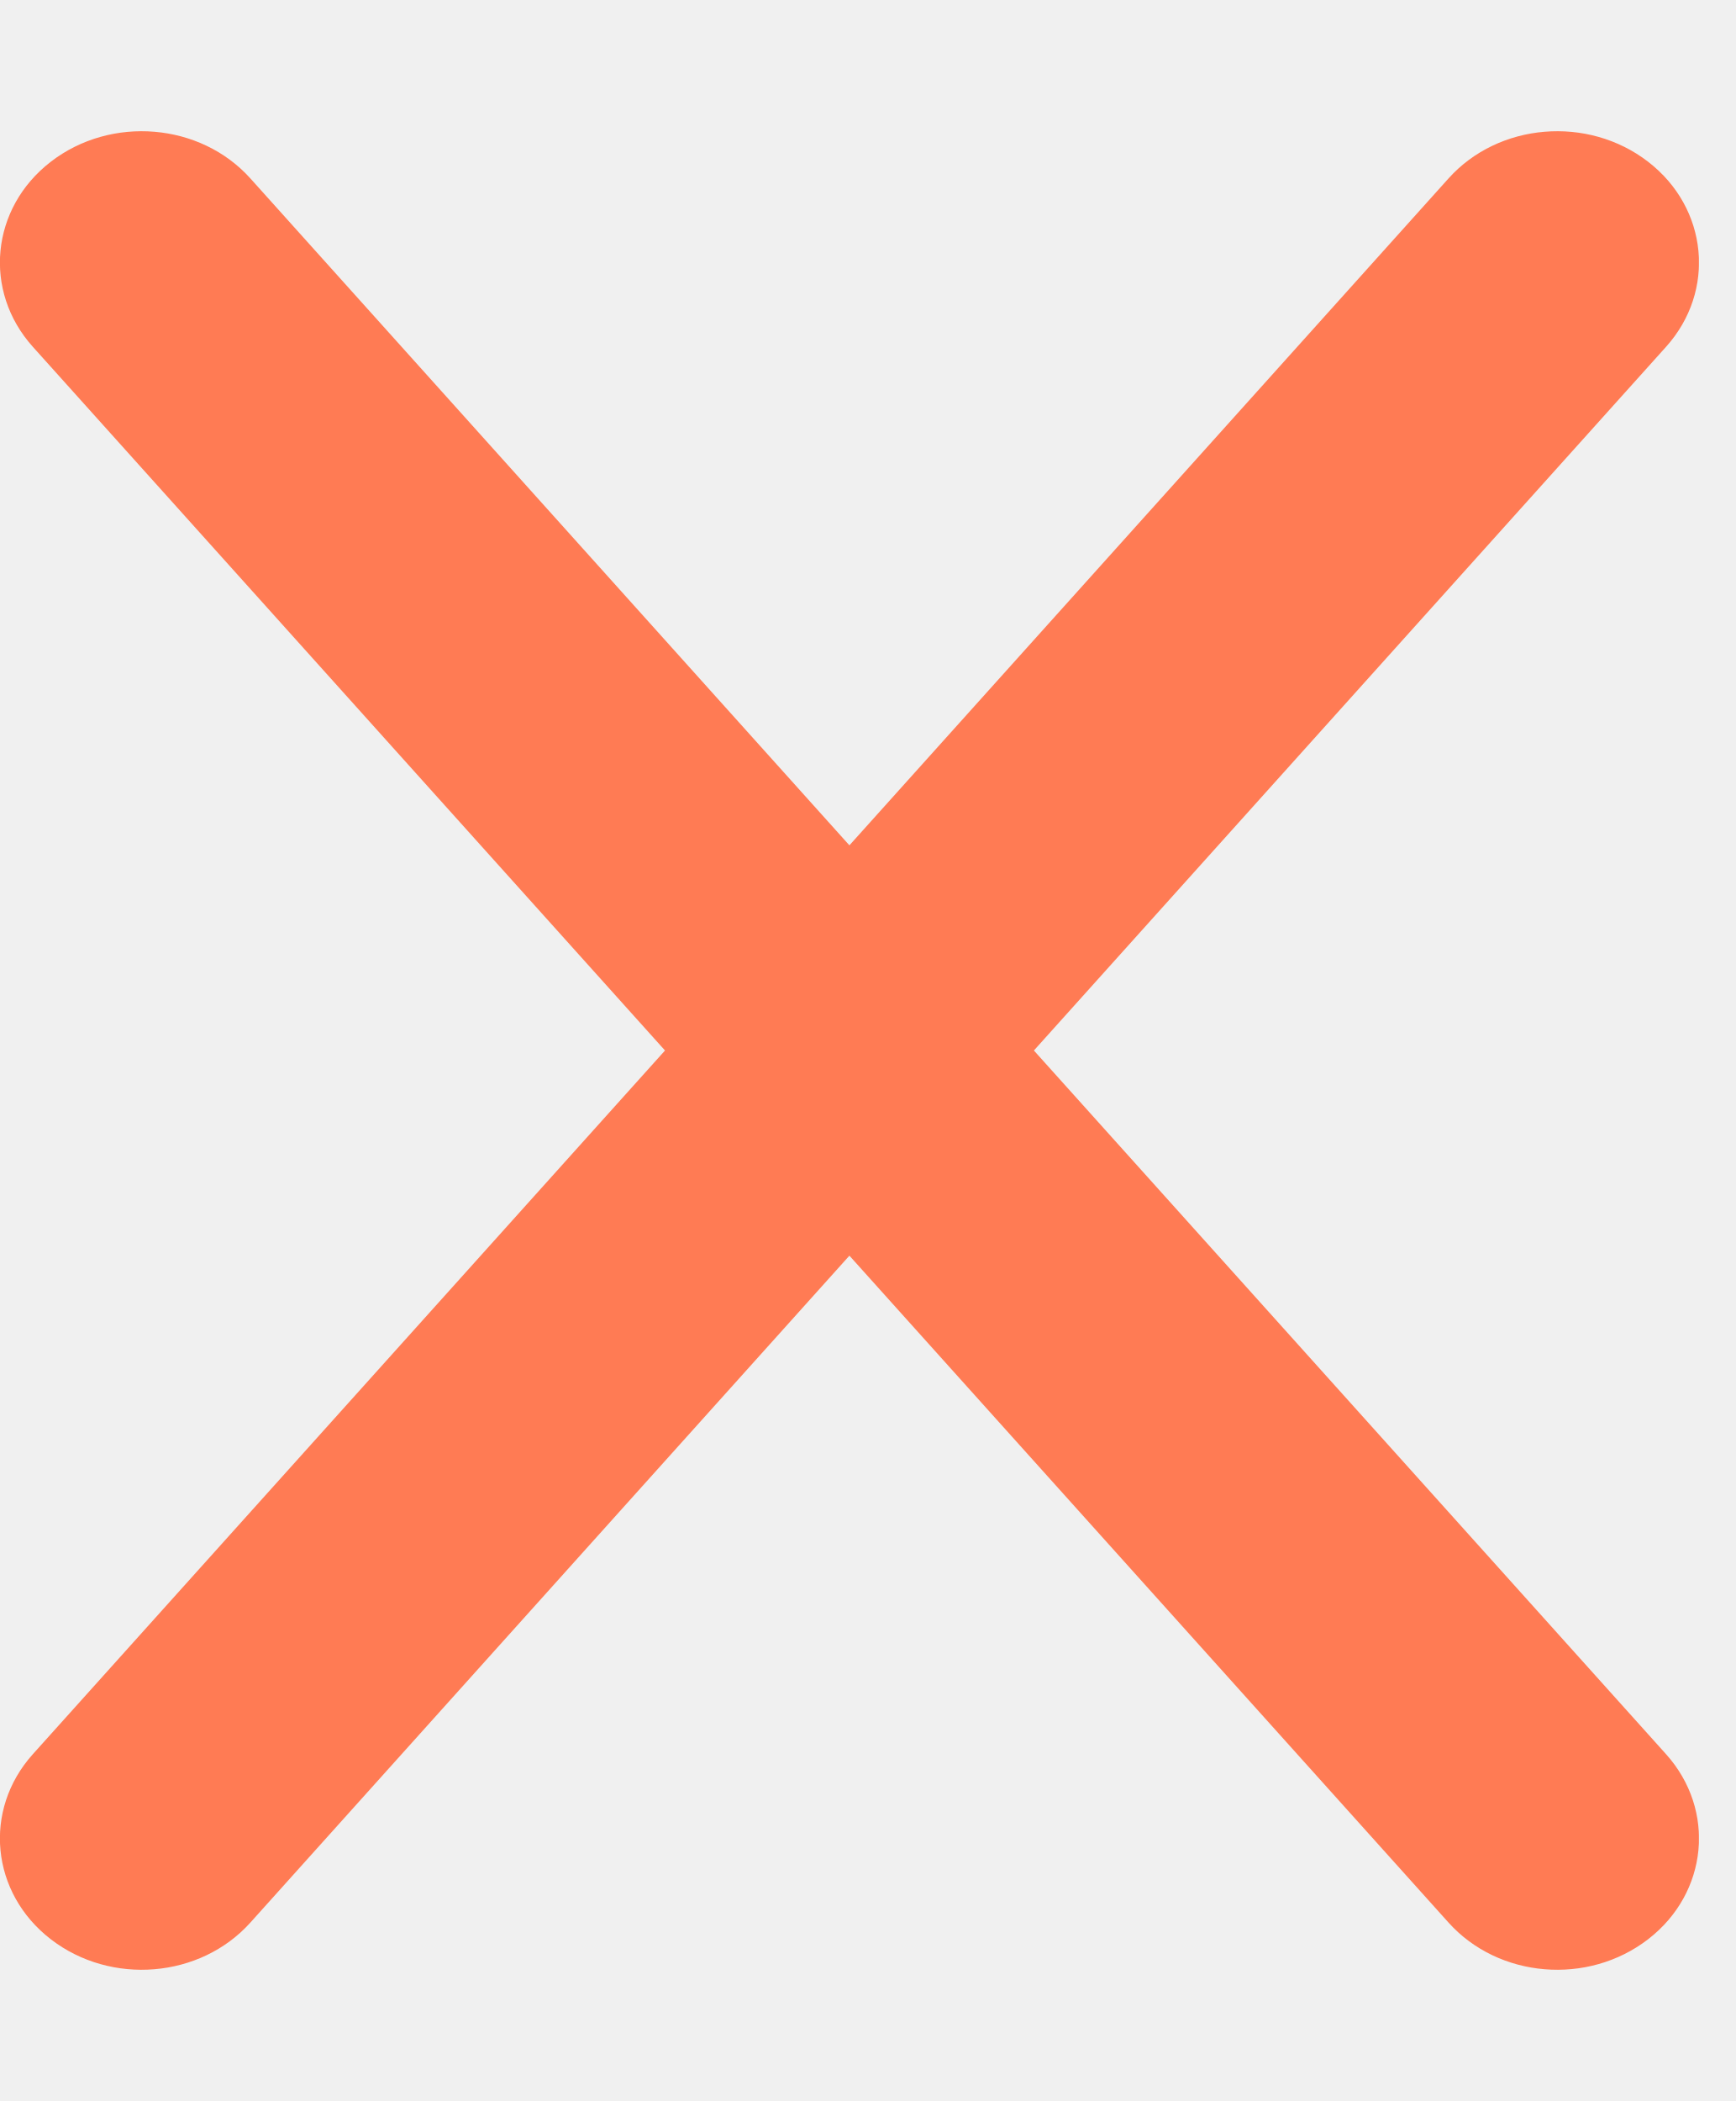
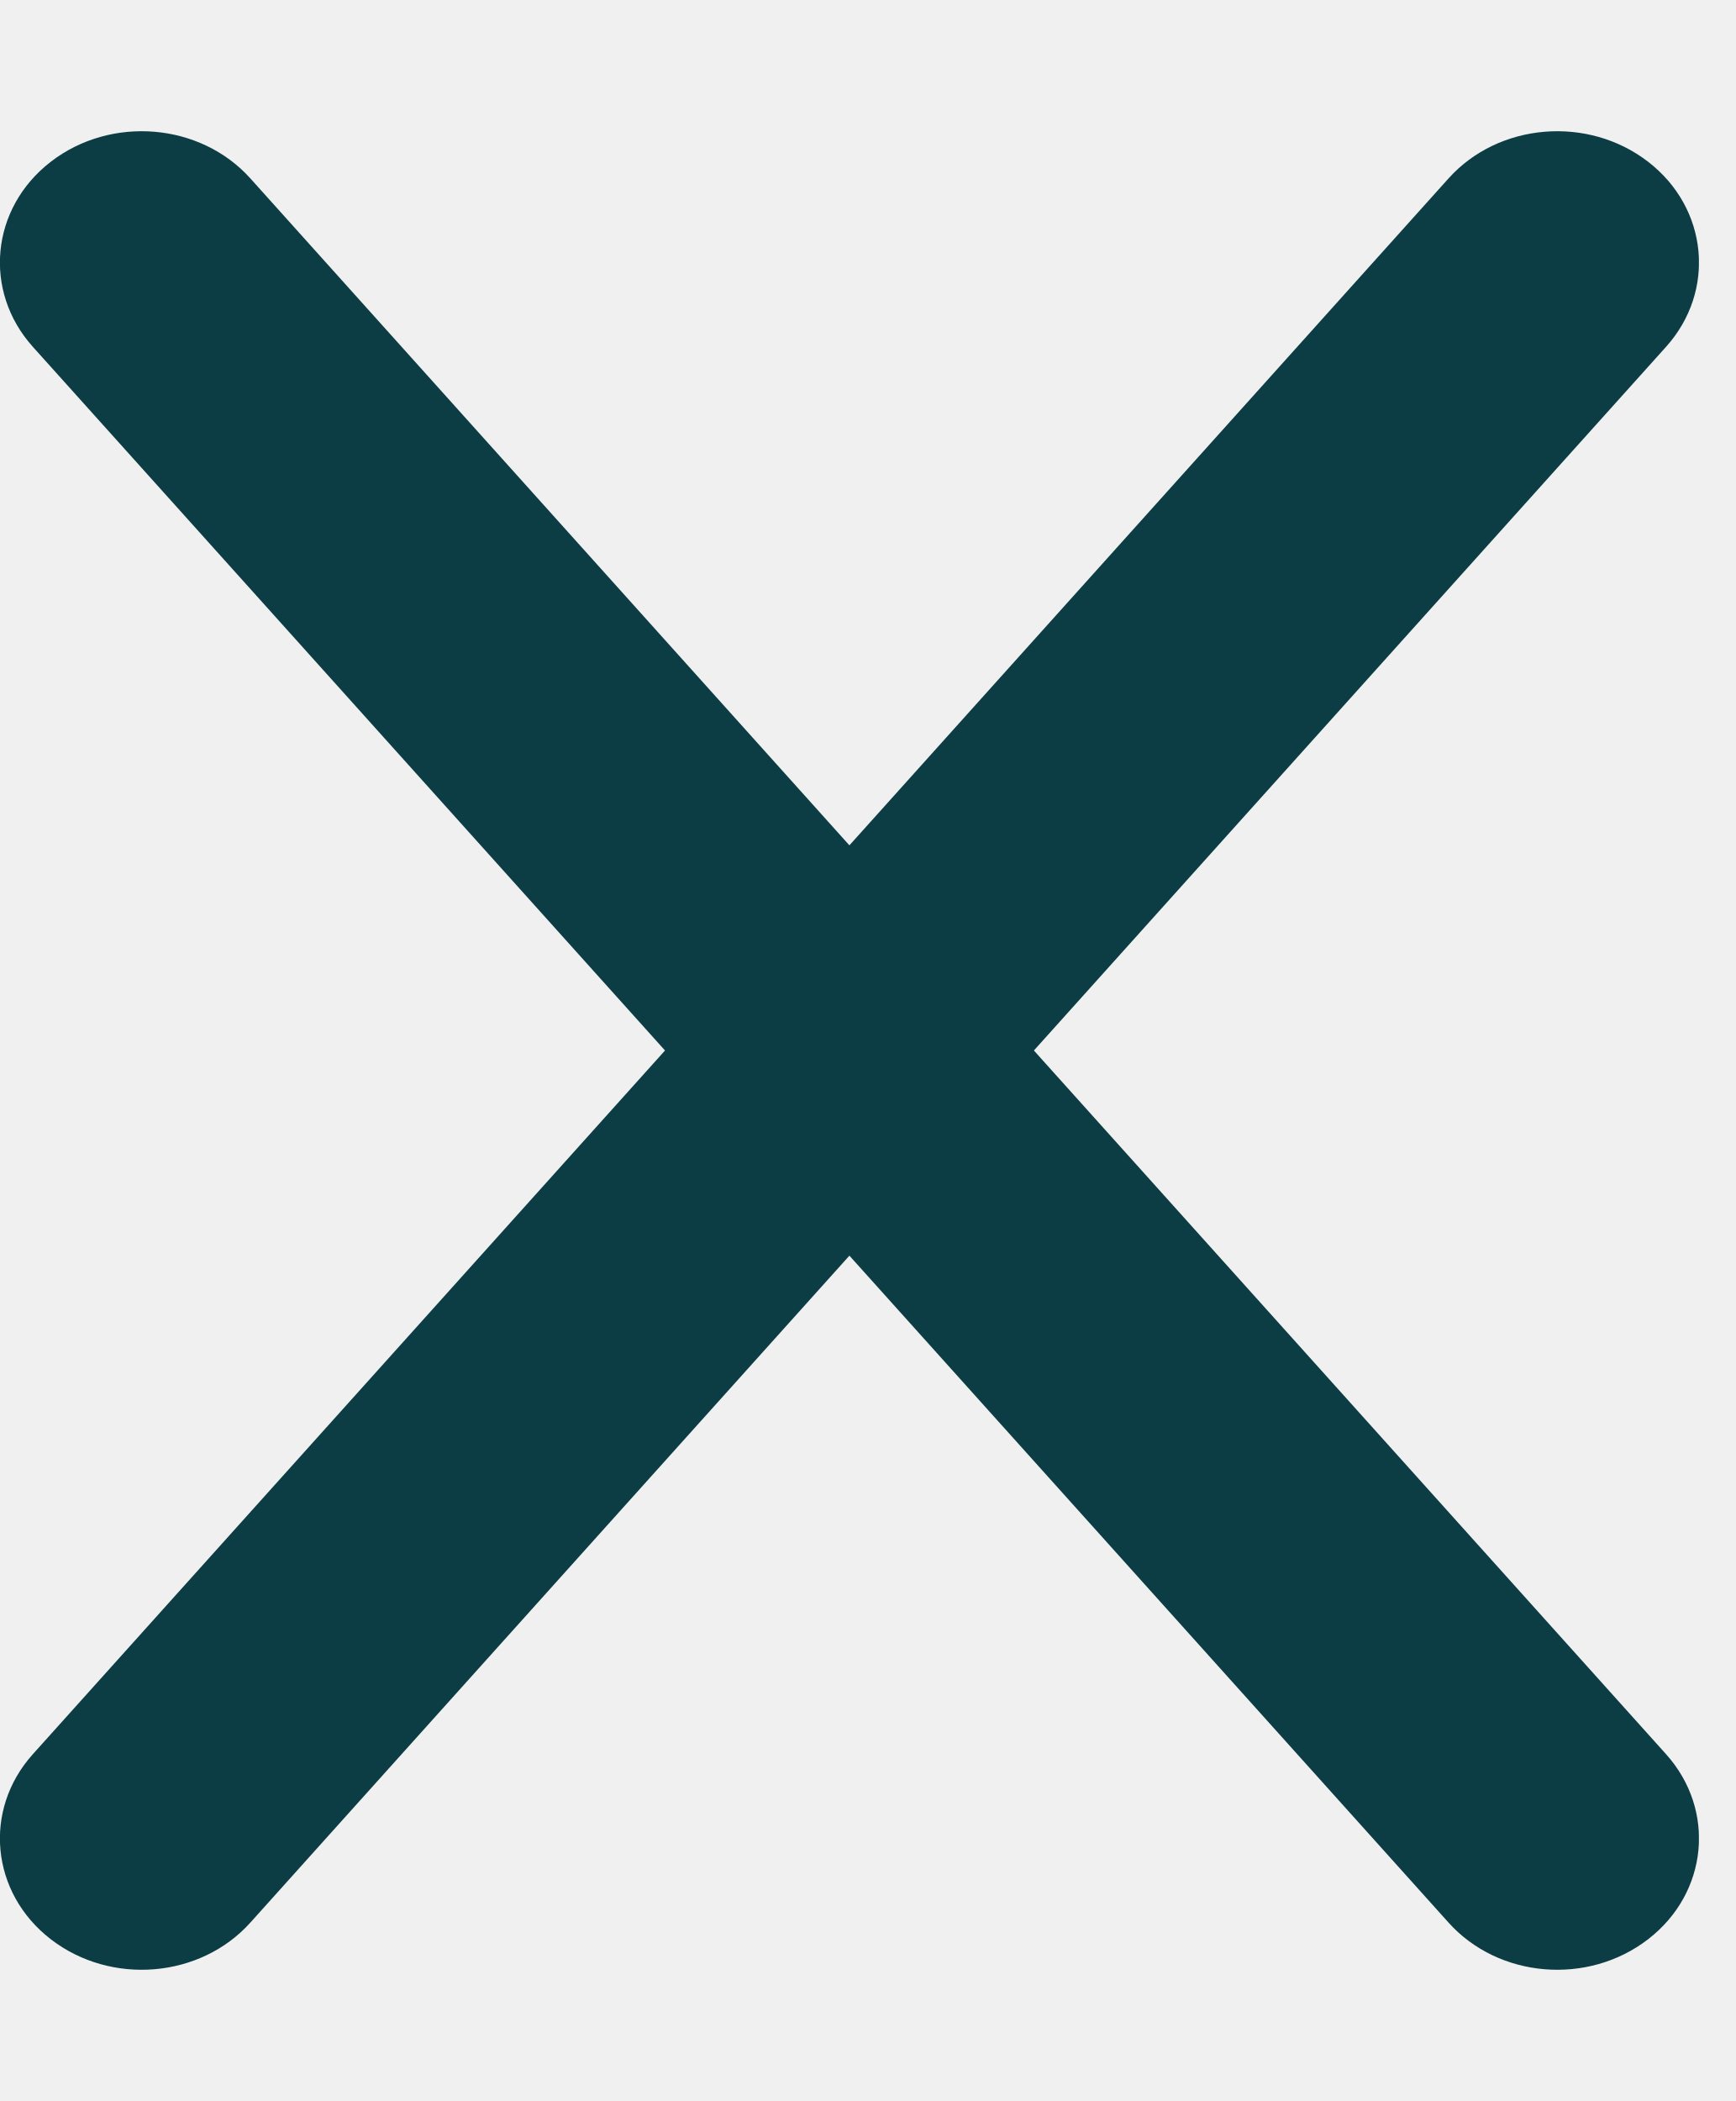
<svg xmlns="http://www.w3.org/2000/svg" width="19" height="23" viewBox="0 0 19 23" fill="none">
  <g clip-path="url(#clip0_2_236)">
-     <path d="M18.242 3.796C18.79 3.185 18.703 2.278 18.044 1.77C17.385 1.262 16.407 1.343 15.859 1.954L9.3 9.254L2.742 1.954C2.194 1.343 1.216 1.262 0.557 1.77C-0.102 2.278 -0.189 3.185 0.359 3.796L7.281 11.5L0.359 19.204C-0.189 19.815 -0.102 20.722 0.557 21.23C1.216 21.738 2.194 21.657 2.742 21.046L9.3 13.746L15.859 21.046C16.407 21.657 17.385 21.738 18.044 21.23C18.703 20.722 18.79 19.815 18.242 19.204L11.32 11.5L18.242 3.796Z" fill="#FF7B54" />
+     <path d="M18.242 3.796C18.79 3.185 18.703 2.278 18.044 1.77C17.385 1.262 16.407 1.343 15.859 1.954L9.3 9.254L2.742 1.954C2.194 1.343 1.216 1.262 0.557 1.77C-0.102 2.278 -0.189 3.185 0.359 3.796L7.281 11.5L0.359 19.204C-0.189 19.815 -0.102 20.722 0.557 21.23C1.216 21.738 2.194 21.657 2.742 21.046L9.3 13.746L15.859 21.046C16.407 21.657 17.385 21.738 18.044 21.23C18.703 20.722 18.79 19.815 18.242 19.204L11.32 11.5L18.242 3.796Z" fill="#0d3d44" />
  </g>
  <defs>
    <clipPath id="clip0_2_236">
      <rect width="18.601" height="23" fill="white" />
    </clipPath>
  </defs>
</svg>
